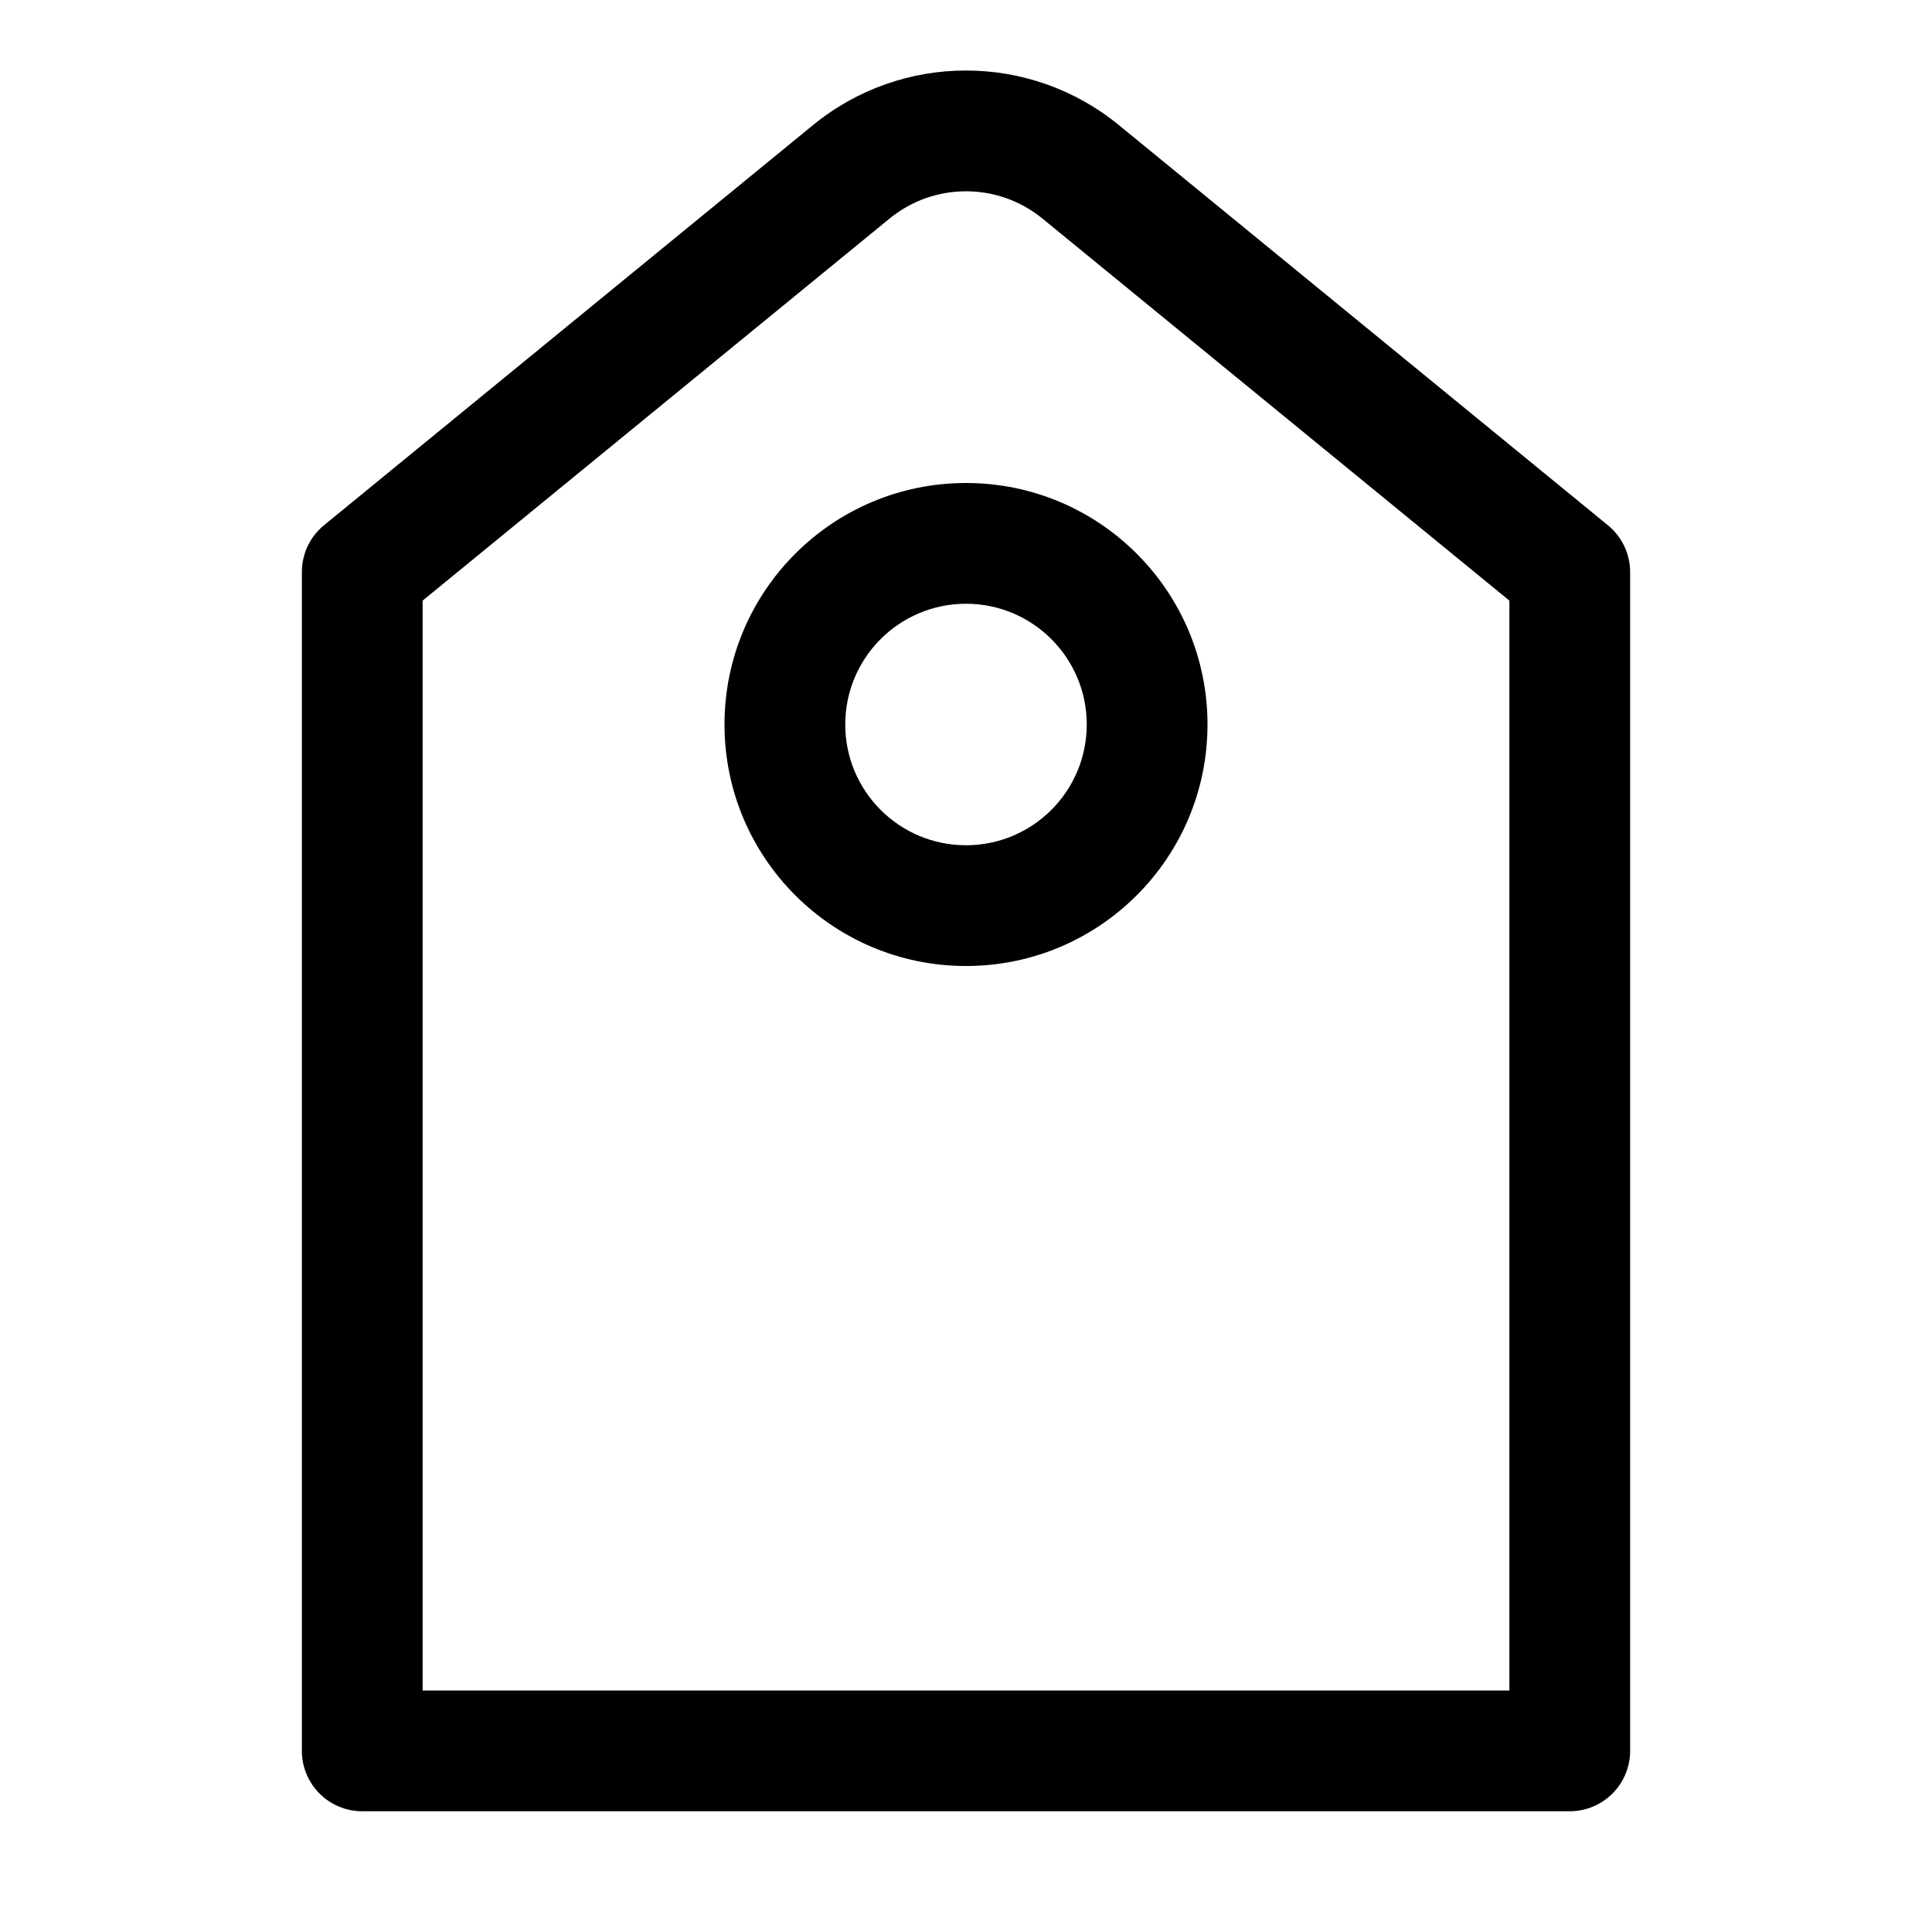
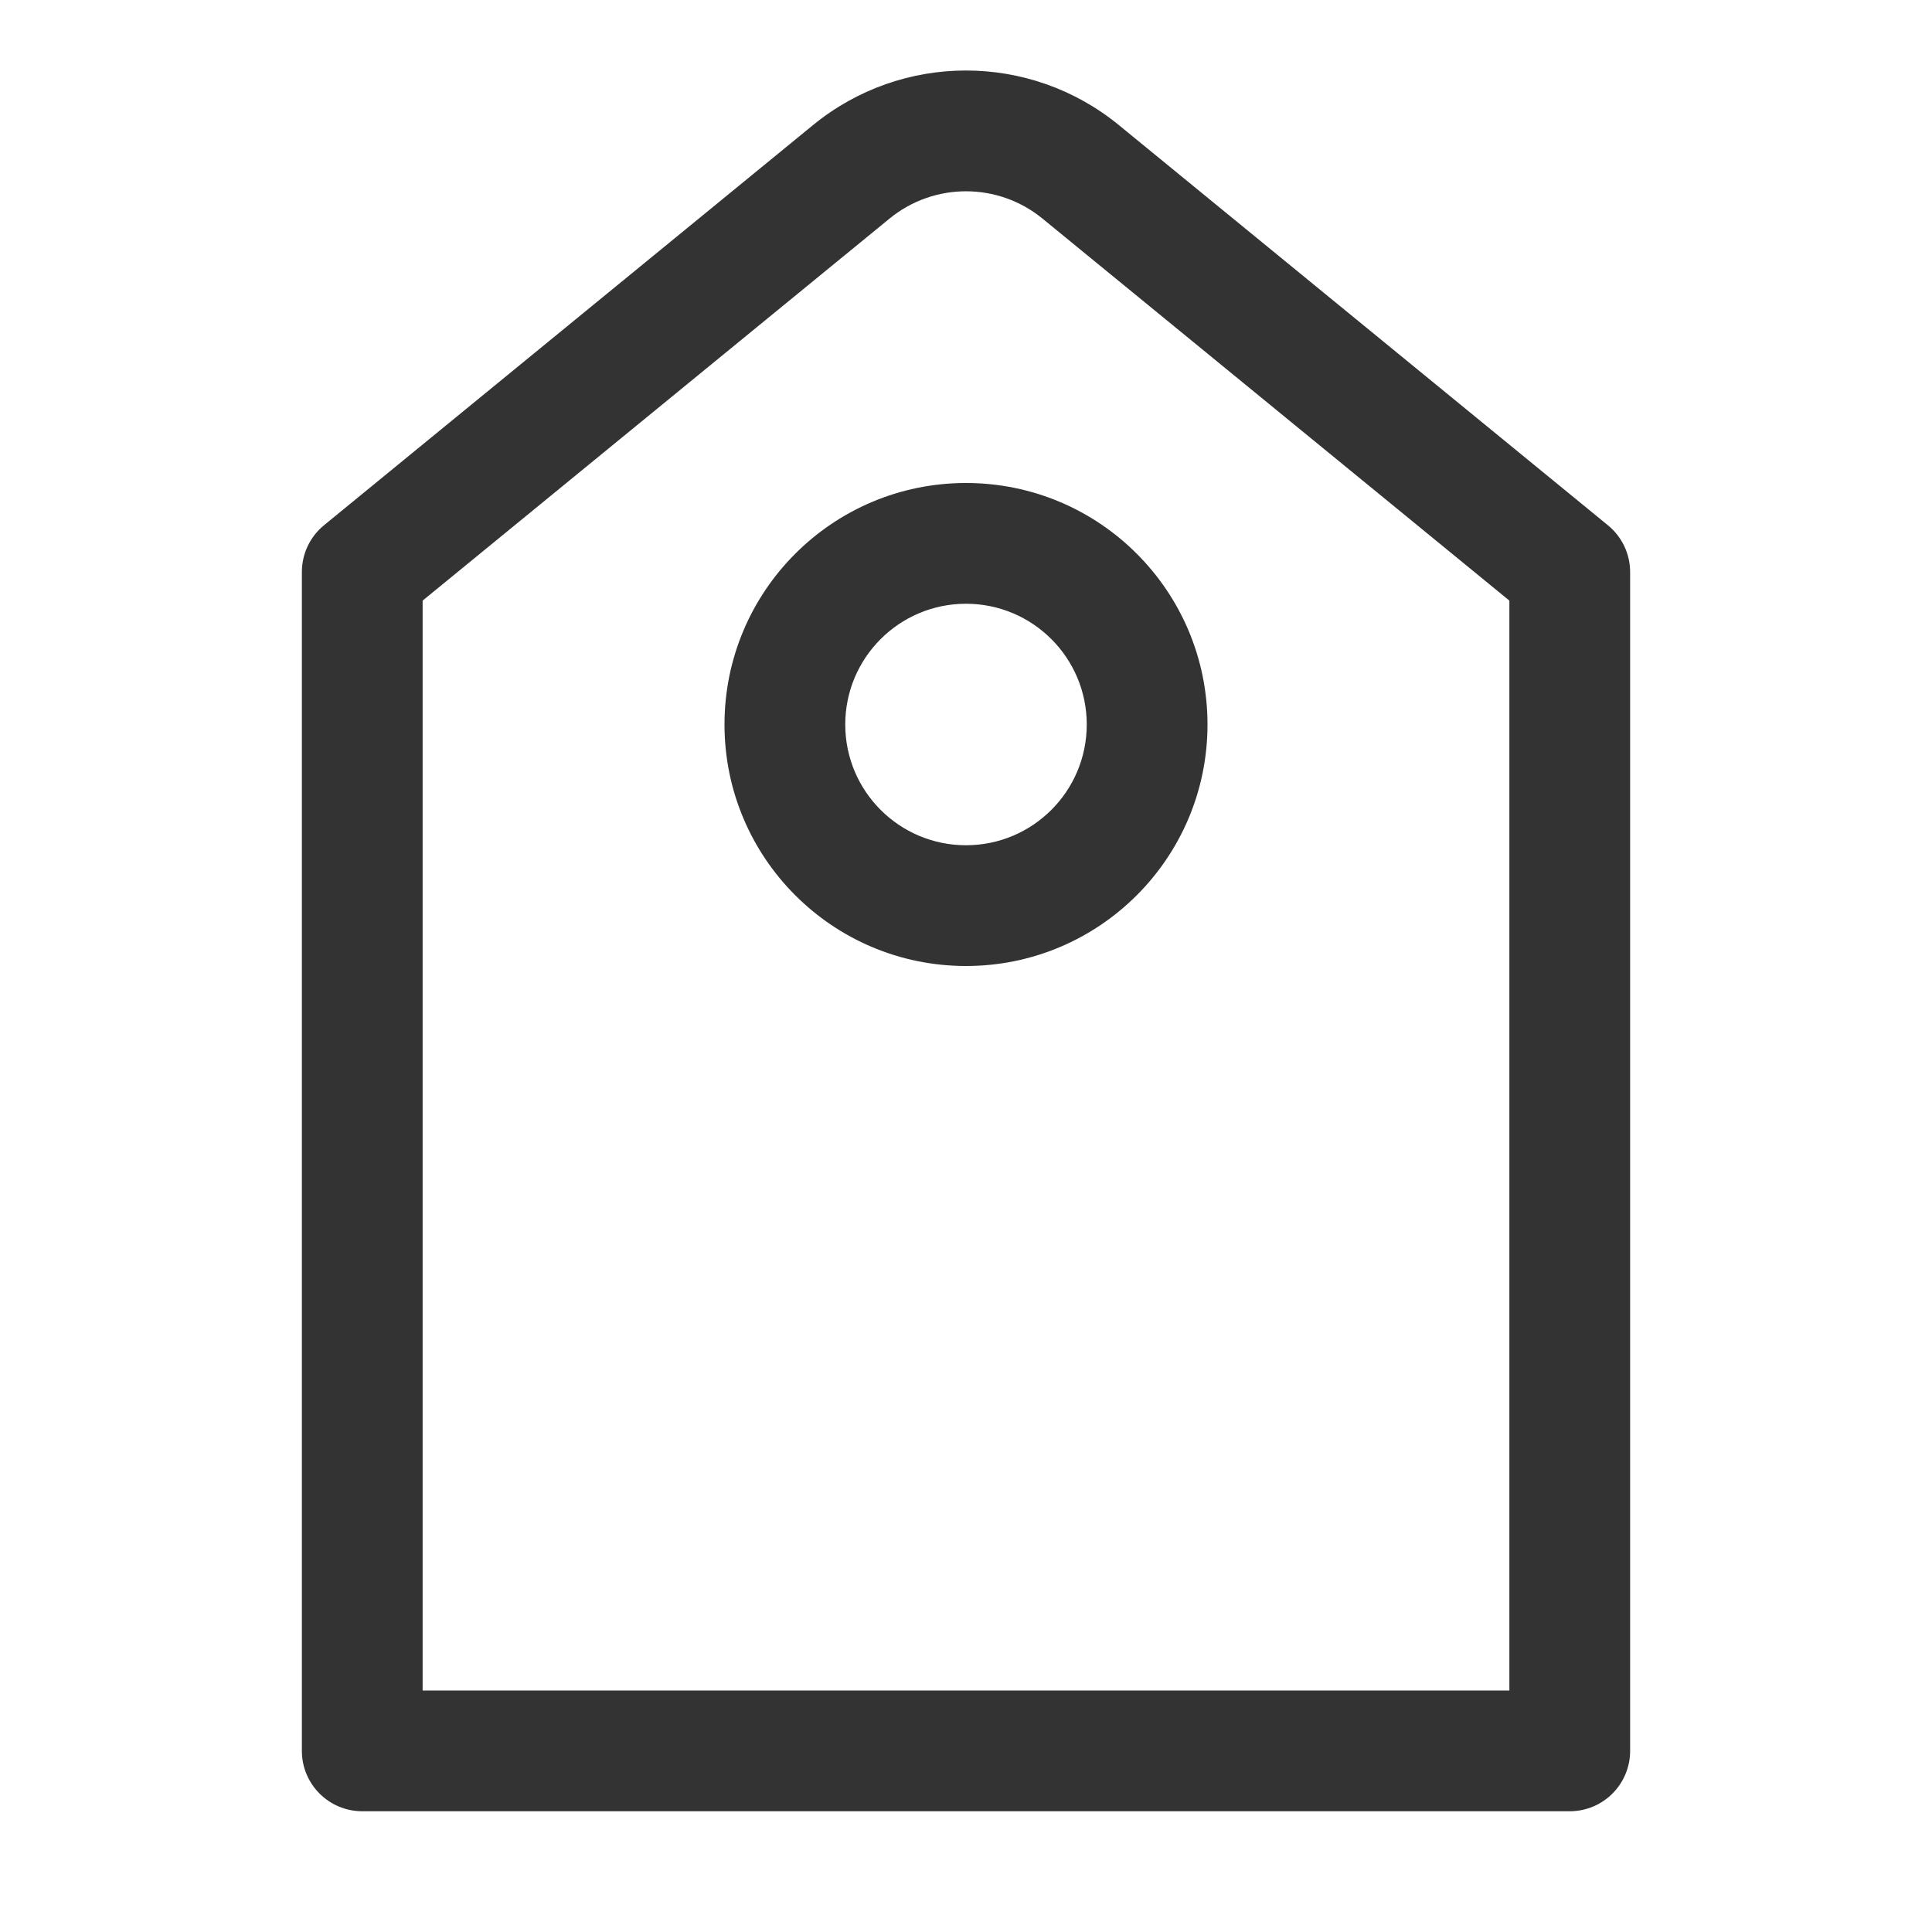
<svg xmlns="http://www.w3.org/2000/svg" width="800px" height="800px" viewBox="0 0 1024 1024">
-   <path fill="#000000" d="M224 318.336V896h576V318.336L552.512 115.84a64 64 0 0 0-81.024 0L224 318.336zM593.024 66.304l259.2 212.096A32 32 0 0 1 864 303.168V928a32 32 0 0 1-32 32H192a32 32 0 0 1-32-32V303.168a32 32 0 0 1 11.712-24.768l259.2-212.096a128 128 0 0 1 162.112 0z" />
-   <path fill="#000000" d="M512 448a64 64 0 1 0 0-128 64 64 0 0 0 0 128zm0 64a128 128 0 1 1 0-256 128 128 0 0 1 0 256z" />
+   <path fill="#333" d="M224 318.336V896h576V318.336L552.512 115.84a64 64 0 0 0-81.024 0L224 318.336zM593.024 66.304l259.2 212.096A32 32 0 0 1 864 303.168V928a32 32 0 0 1-32 32H192a32 32 0 0 1-32-32V303.168a32 32 0 0 1 11.712-24.768l259.2-212.096a128 128 0 0 1 162.112 0z" />
+   <path fill="#333" d="M512 448a64 64 0 1 0 0-128 64 64 0 0 0 0 128zm0 64a128 128 0 1 1 0-256 128 128 0 0 1 0 256z" />
</svg>
